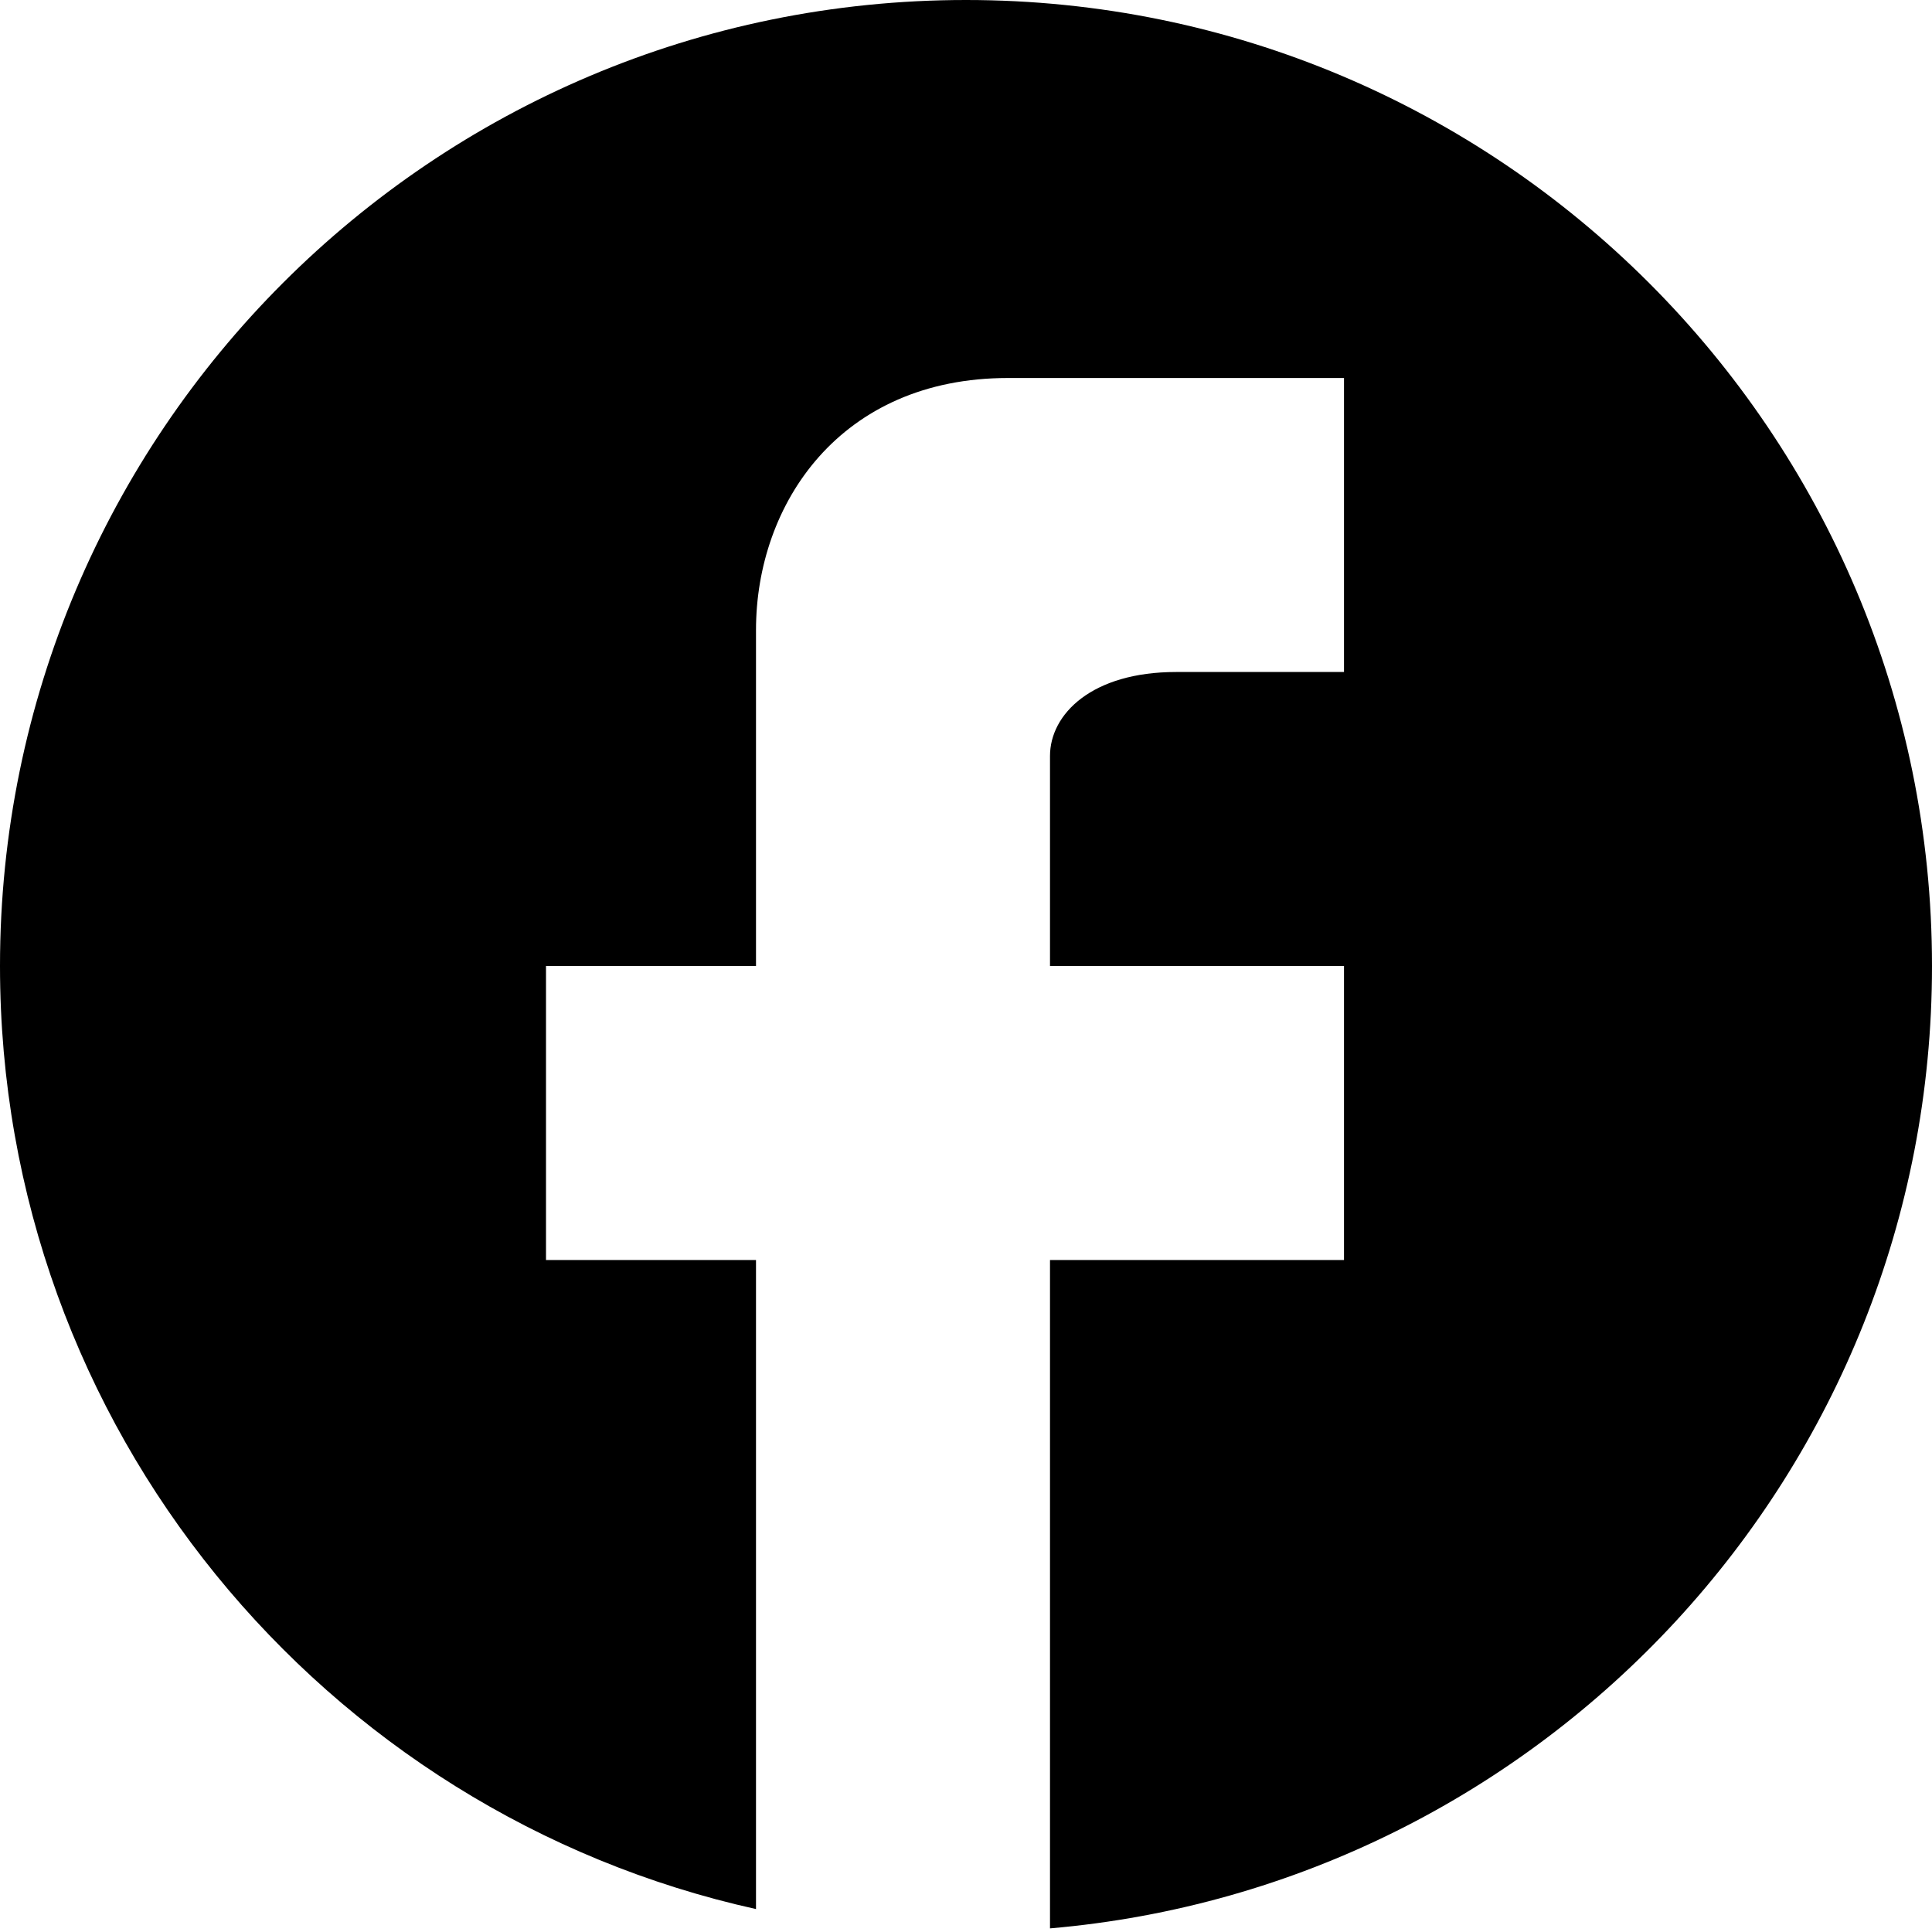
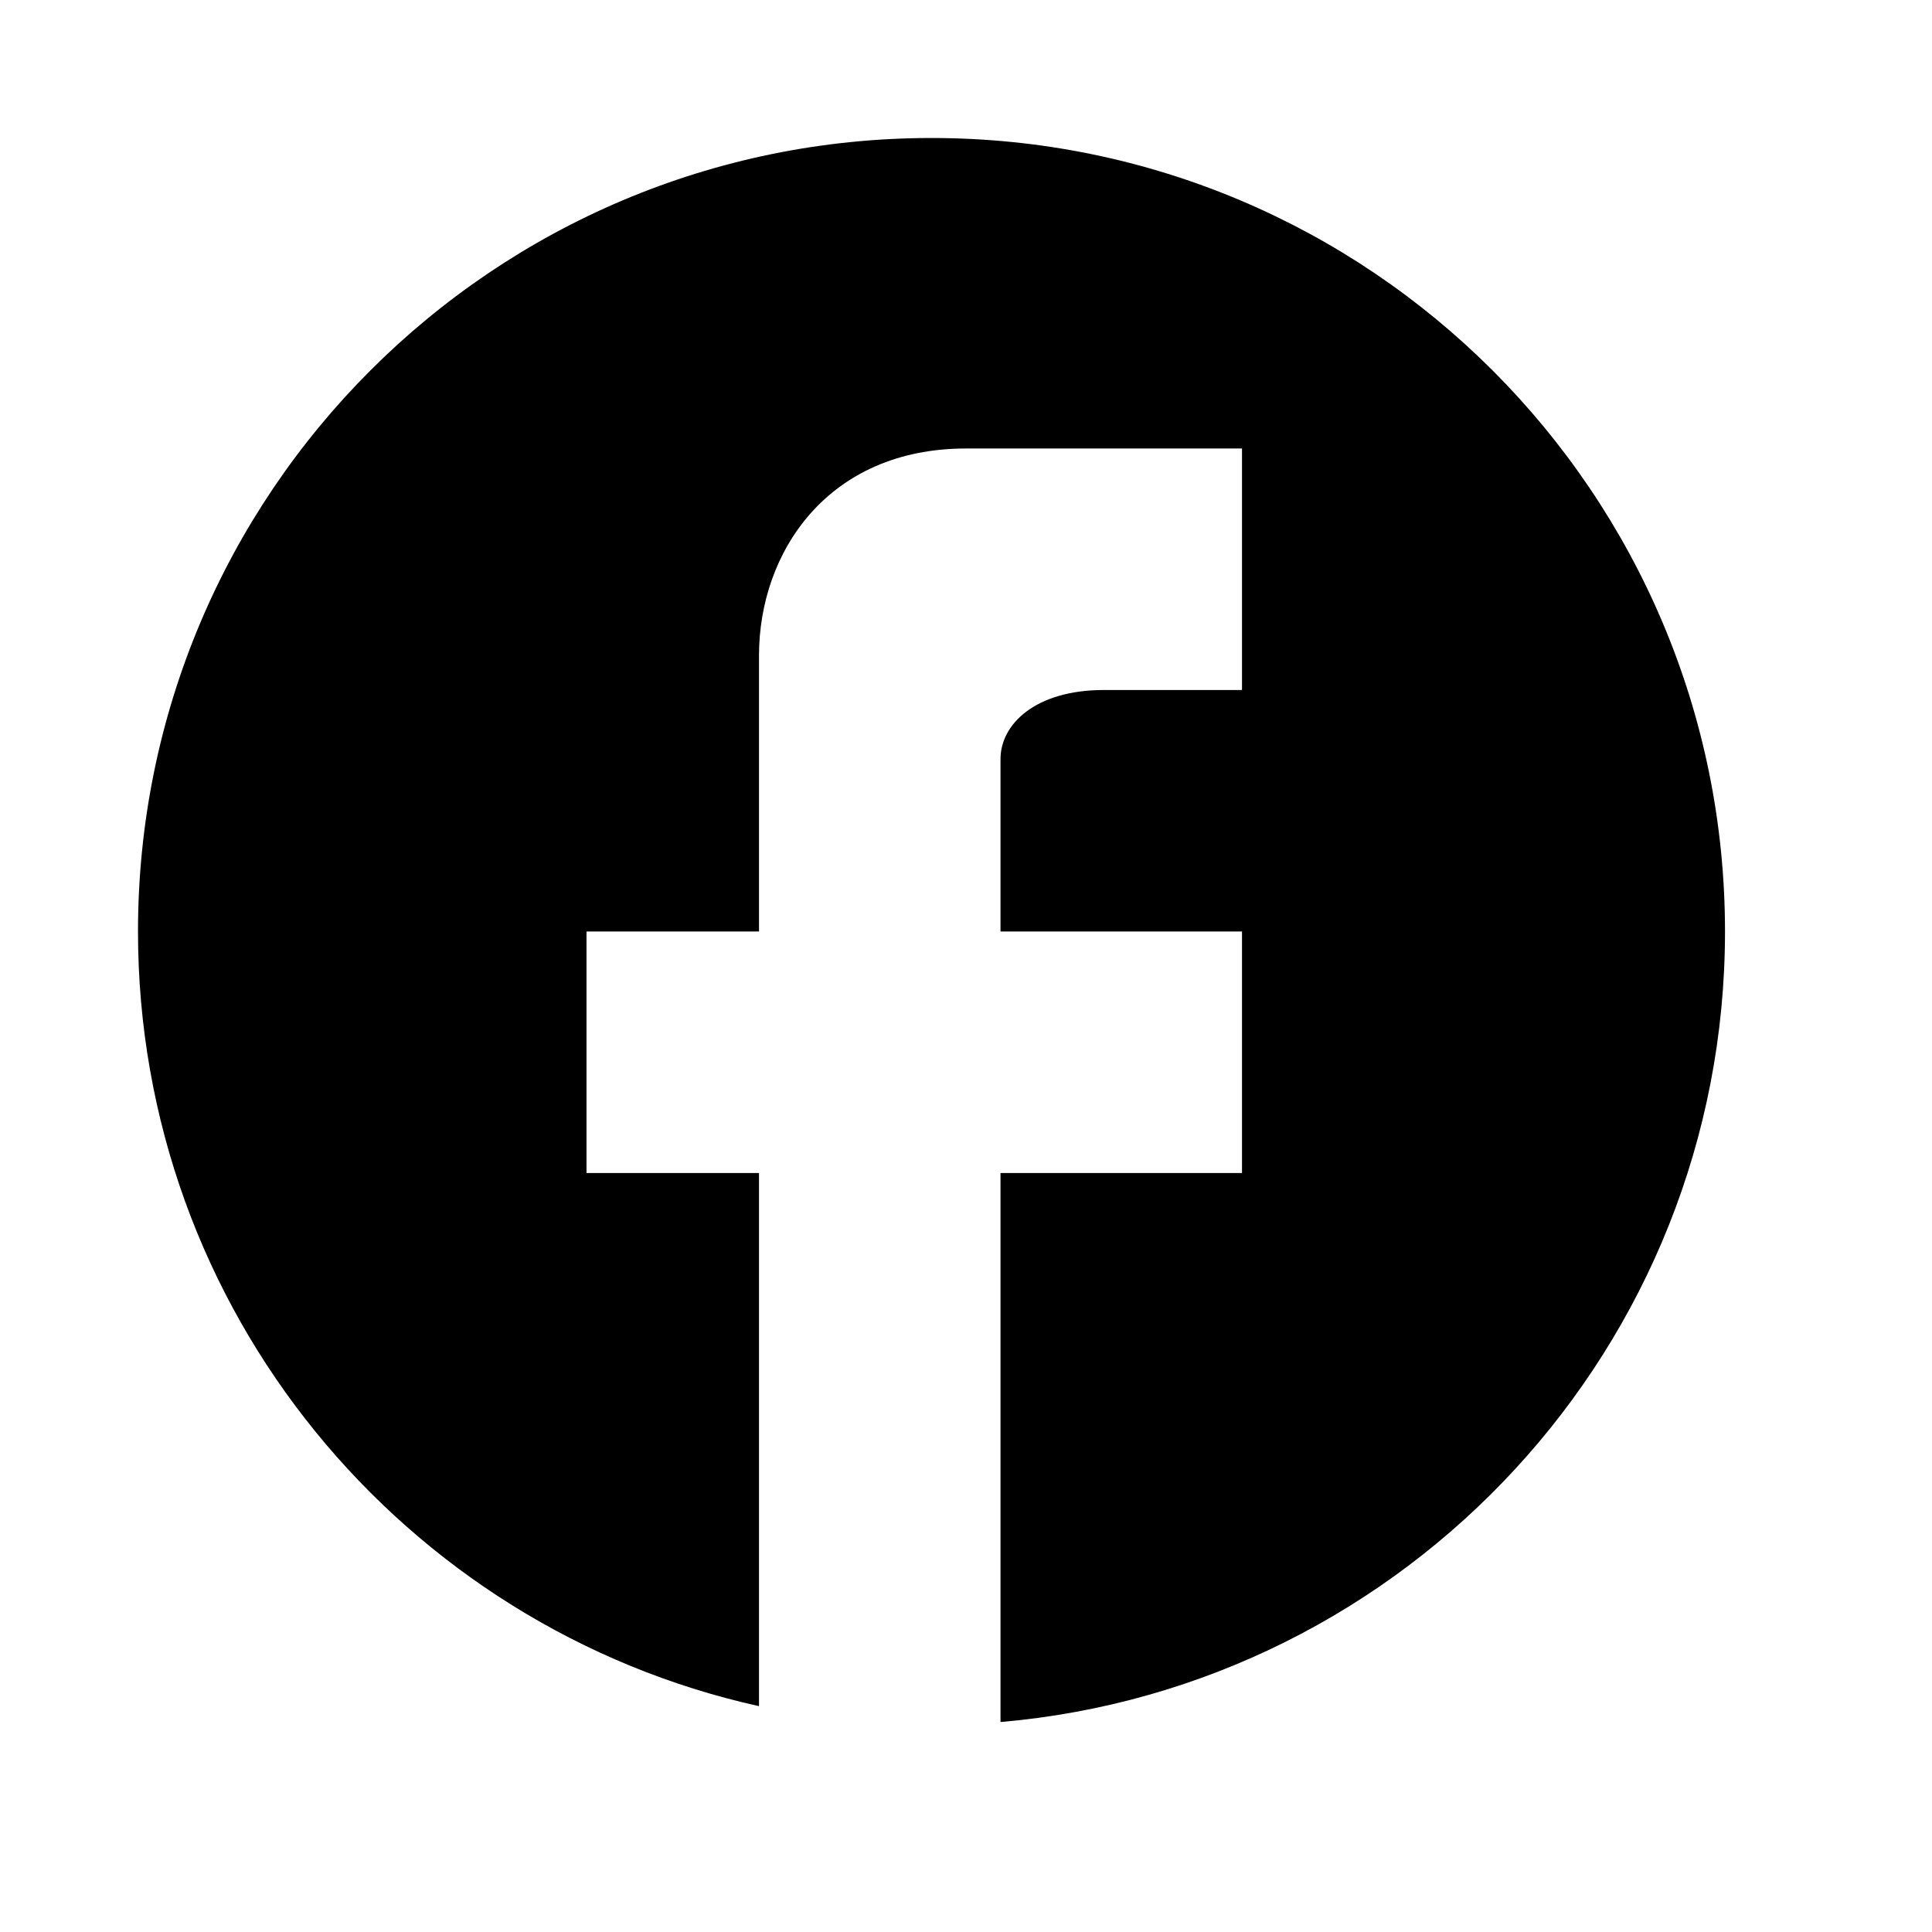
- <svg xmlns="http://www.w3.org/2000/svg" width="23" height="23" viewBox="0 0 23 23" fill="none">
-   <path fill-rule="evenodd" clip-rule="evenodd" d="M12.5 22.957C18.383 22.45 23 17.514 23 11.5C23 5.149 17.851 0 11.5 0C5.149 0 0 5.149 0 11.5C0 16.993 3.851 21.586 9 22.727V15H6.5V11.5H9V7.5C9 6 10 4.5 12 4.5H16V8H14C13 8 12.5 8.5 12.5 9V11.5H16V15H12.5V22.957Z" fill="black" />
+ <svg xmlns="http://www.w3.org/2000/svg" width="28" height="28" viewBox="0 0 28 28" fill="none">
+   <path fill-rule="evenodd" clip-rule="evenodd" d="M14.5 24.957C20.383 24.45 25 19.514 25 13.5C25 7.149 19.851 2 13.5 2C7.149 2 2 7.149 2 13.5C2 18.993 5.851 23.586 11 24.727V17H8.5V13.5H11V9.5C11 8 12 6.5 14 6.5H18V10H16C15 10 14.5 10.5 14.5 11V13.5H18V17H14.5V24.957Z" fill="black" />
</svg>
